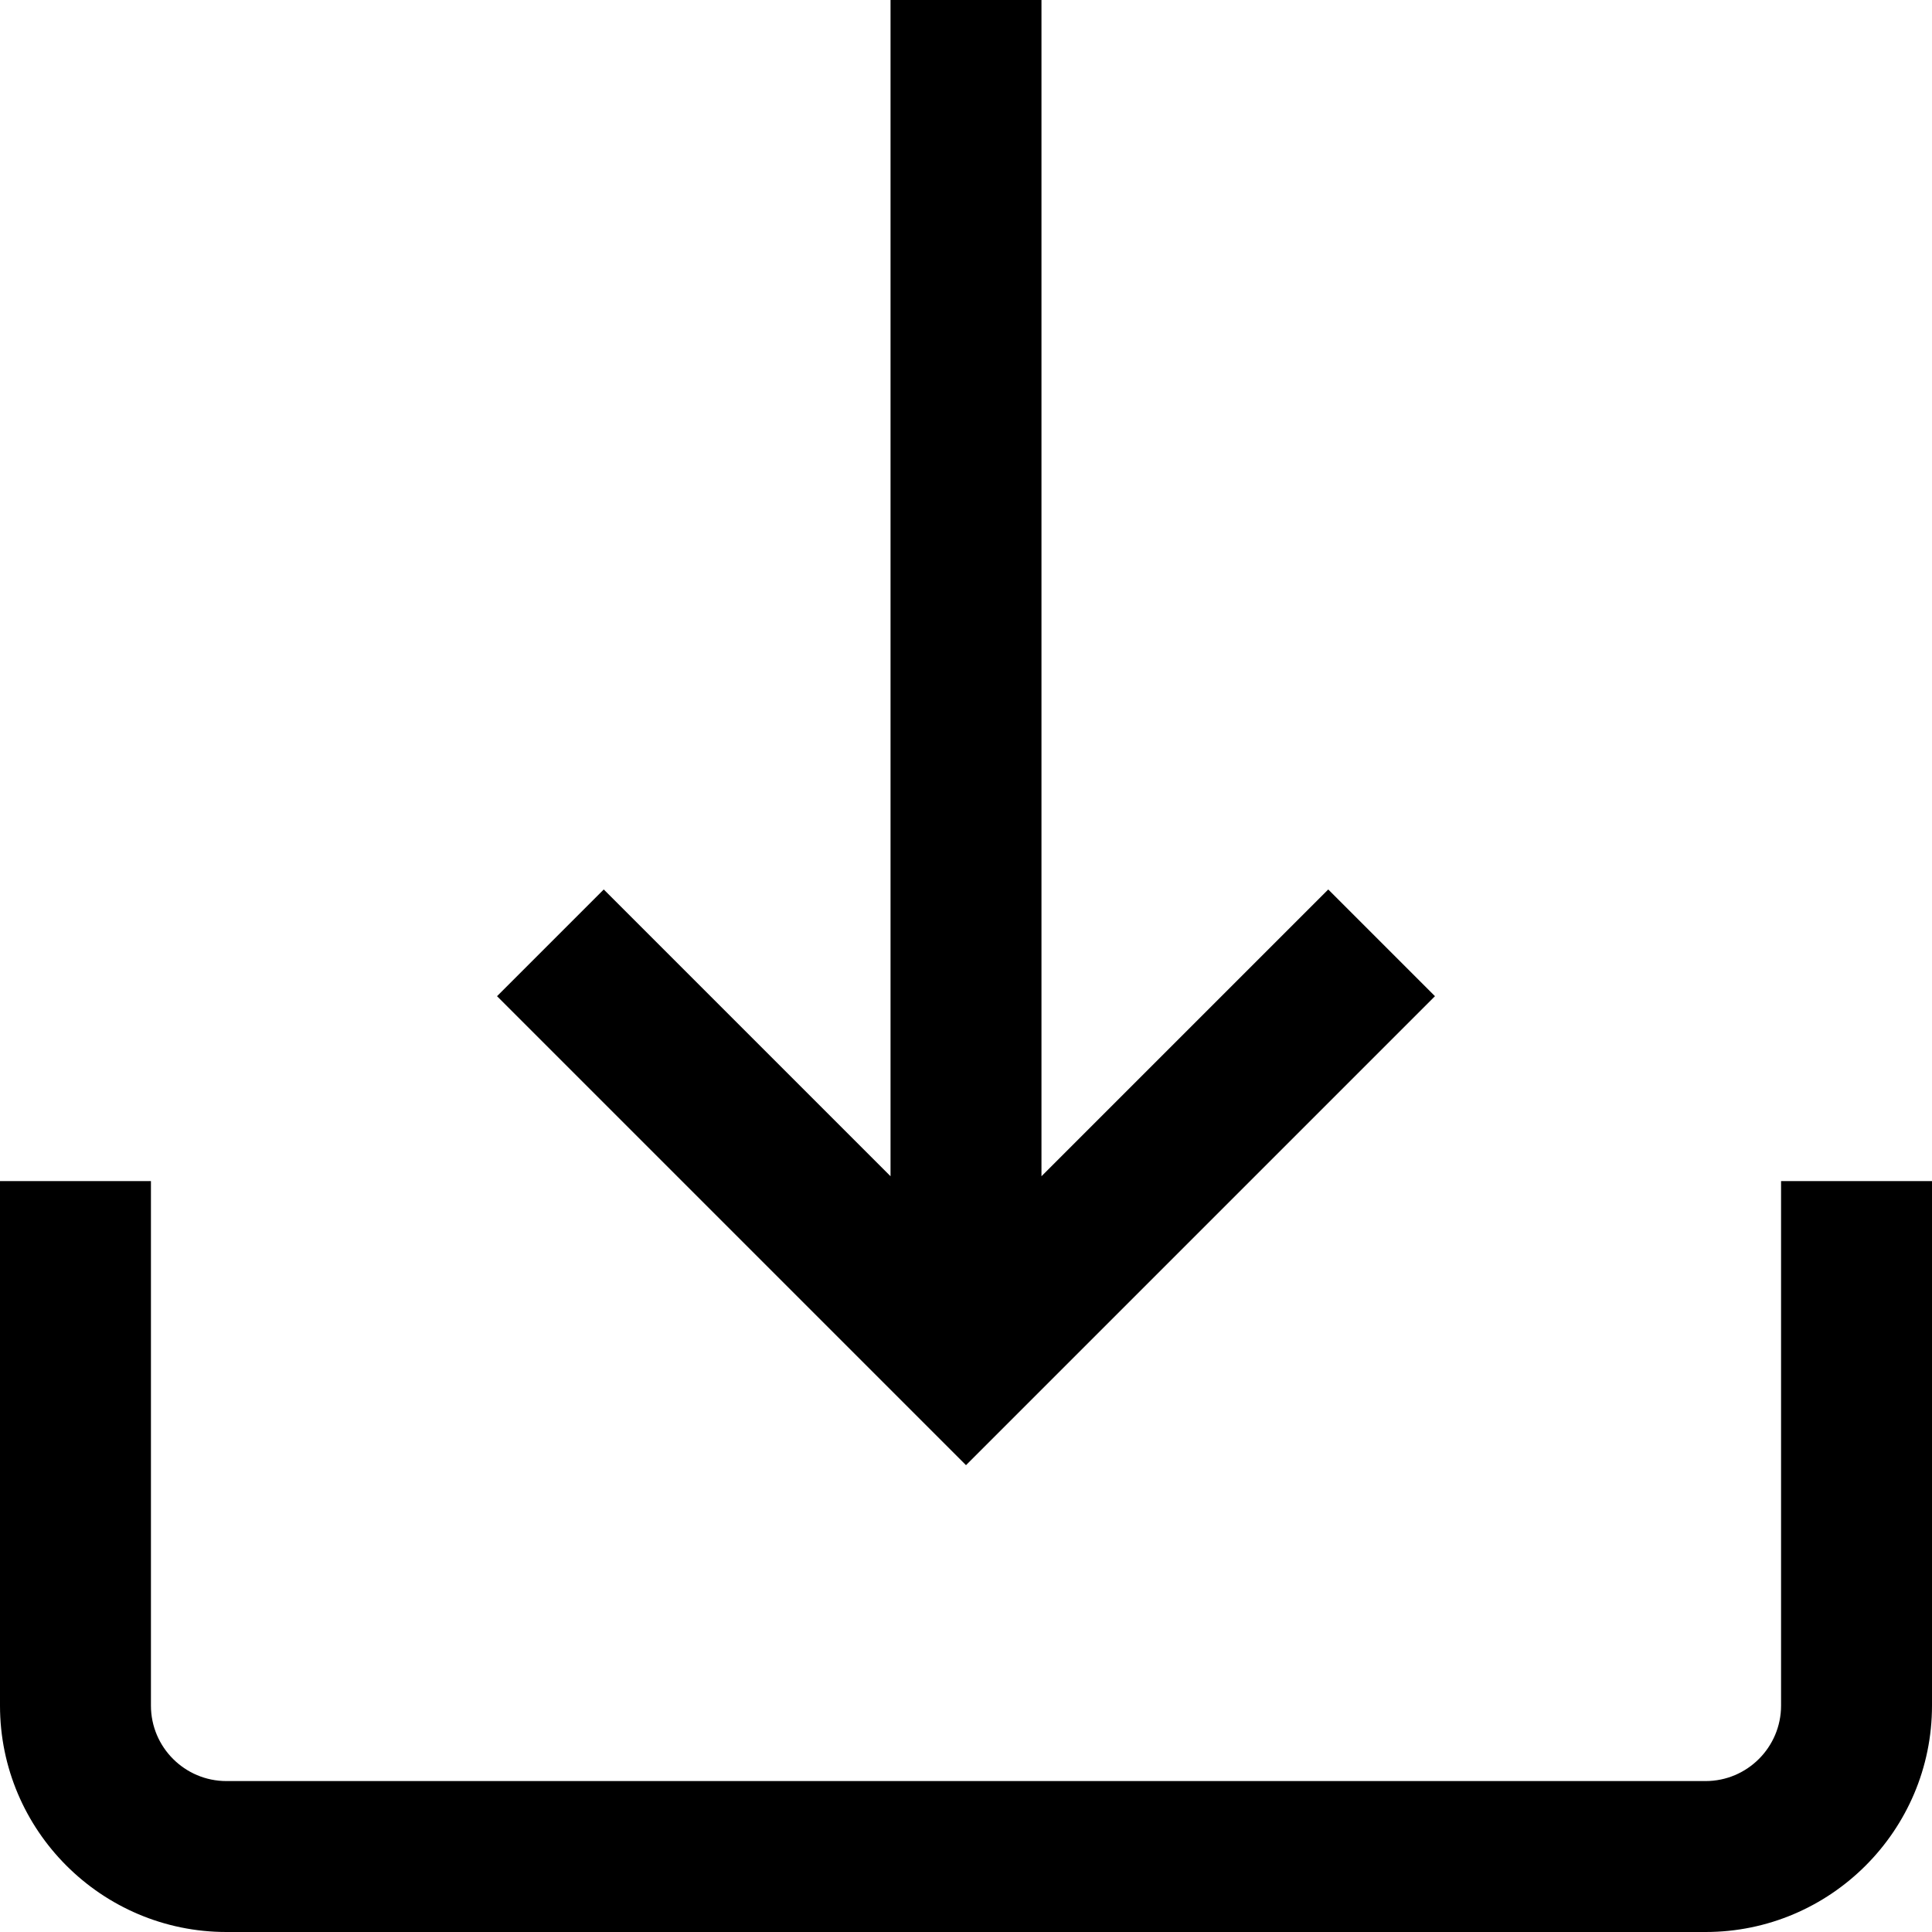
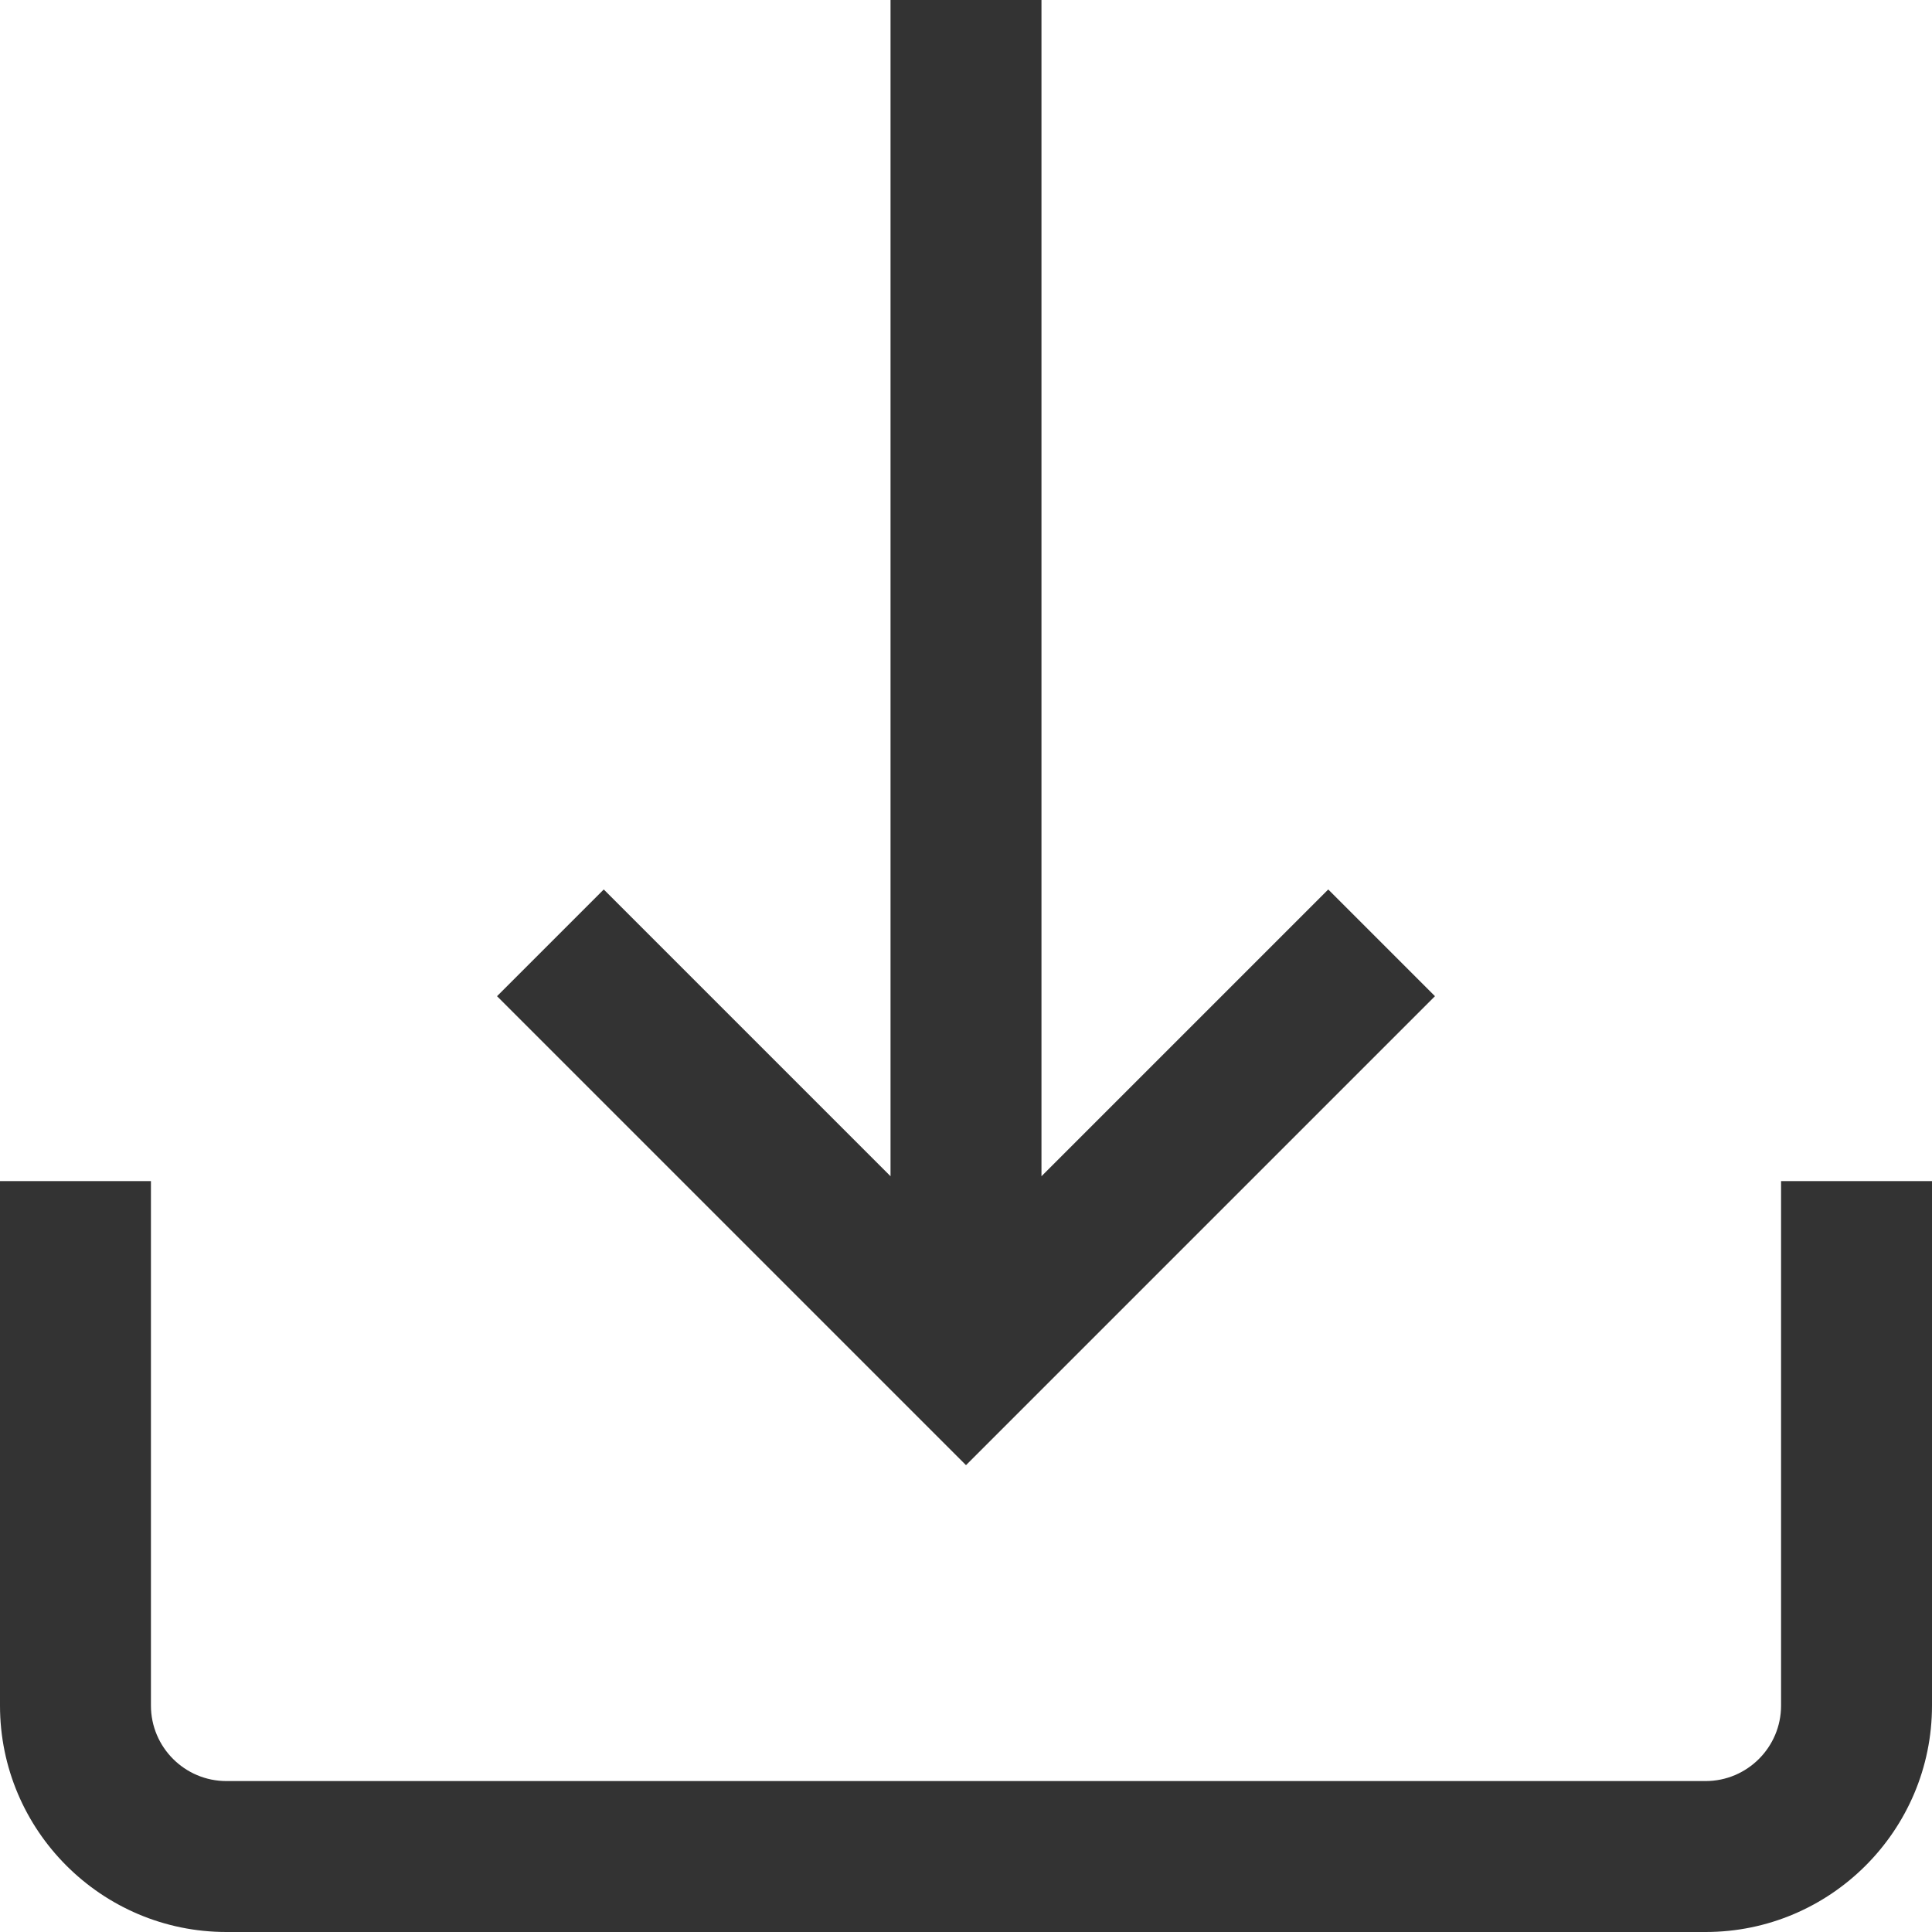
- <svg xmlns="http://www.w3.org/2000/svg" version="1.1" id="Capa_1" x="0px" y="0px" viewBox="0 0 512 512" style="enable-background:new 0 0 512 512;" xml:space="preserve">
+ <svg xmlns="http://www.w3.org/2000/svg" fill="#333" version="1.1" id="Capa_1" x="0px" y="0px" viewBox="0 0 512 512" style="enable-background:new 0 0 512 512;" xml:space="preserve">
  <g>
    <g>
      <path d="M472,313v139c0,11.028-8.972,20-20,20H60c-11.028,0-20-8.972-20-20V313H0v139c0,33.084,26.916,60,60,60h392    c33.084,0,60-26.916,60-60V313H472z" />
    </g>
  </g>
  <g>
    <g>
      <polygon points="352,235.716 276,311.716 276,0 236,0 236,311.716 160,235.716 131.716,264 256,388.284 380.284,264   " />
    </g>
  </g>
  <g>
</g>
  <g>
</g>
  <g>
</g>
  <g>
</g>
  <g>
</g>
  <g>
</g>
  <g>
</g>
  <g>
</g>
  <g>
</g>
  <g>
</g>
  <g>
</g>
  <g>
</g>
  <g>
</g>
  <g>
</g>
  <g>
</g>
</svg>
